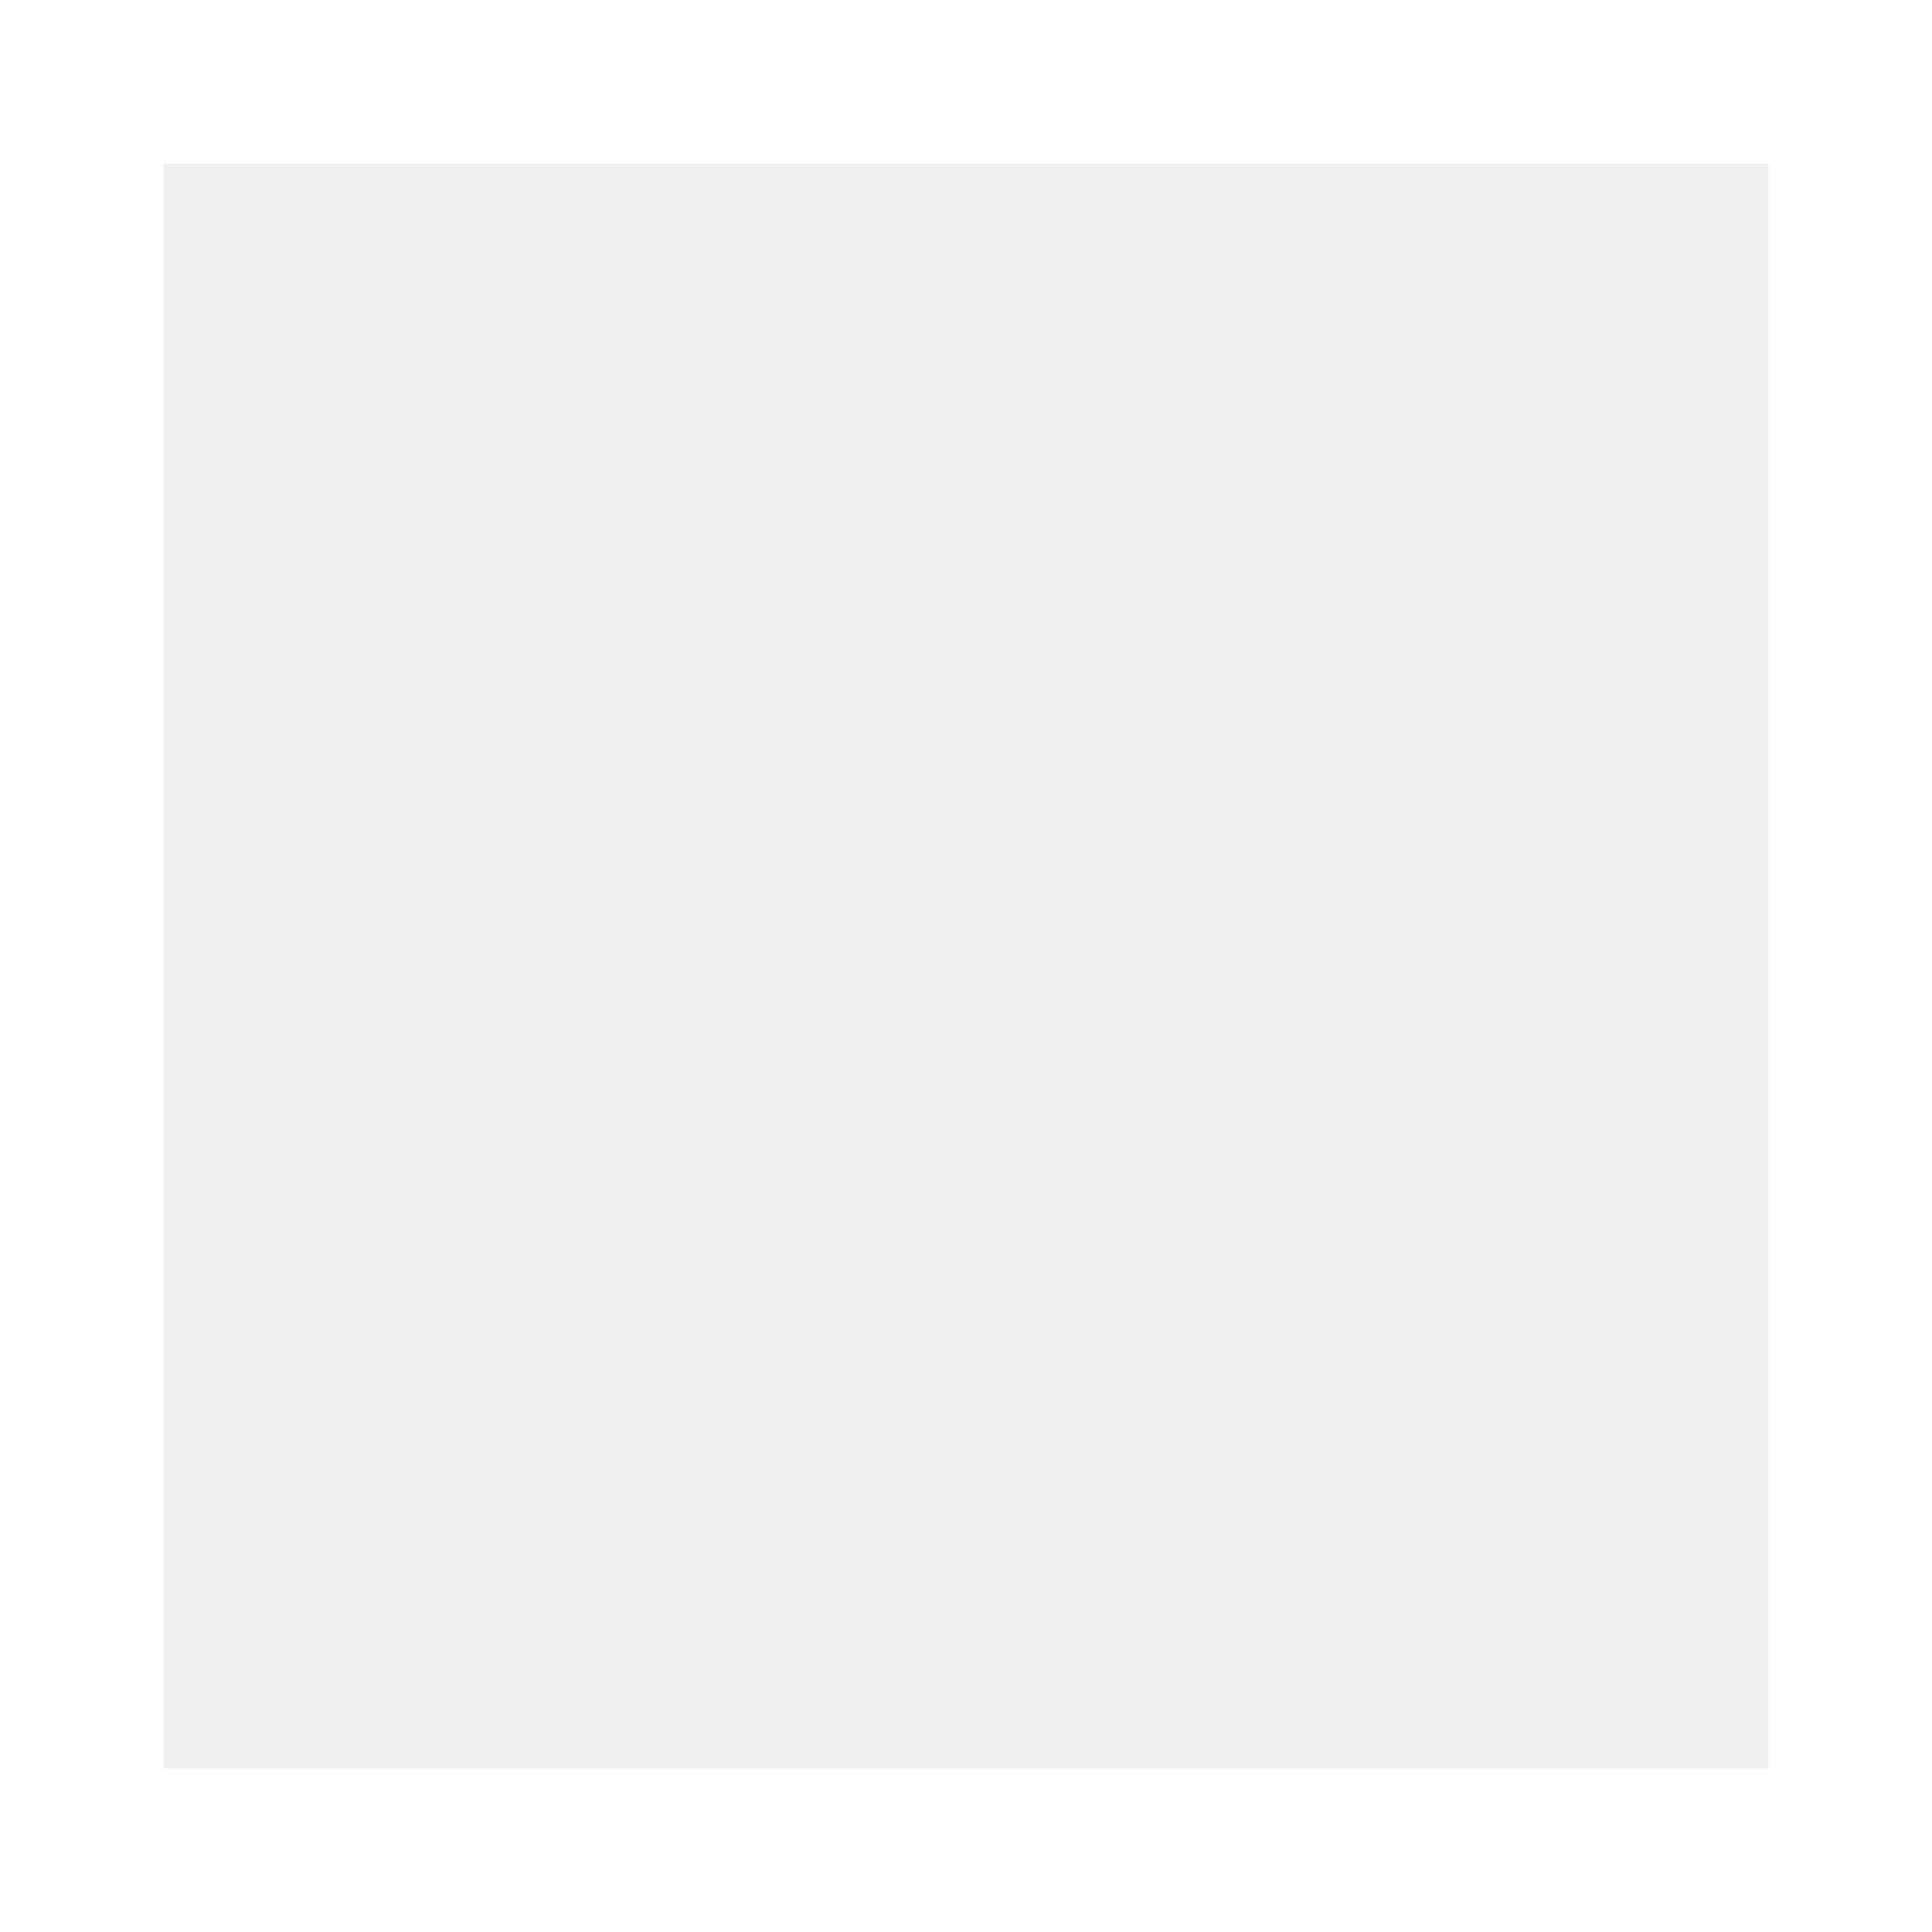
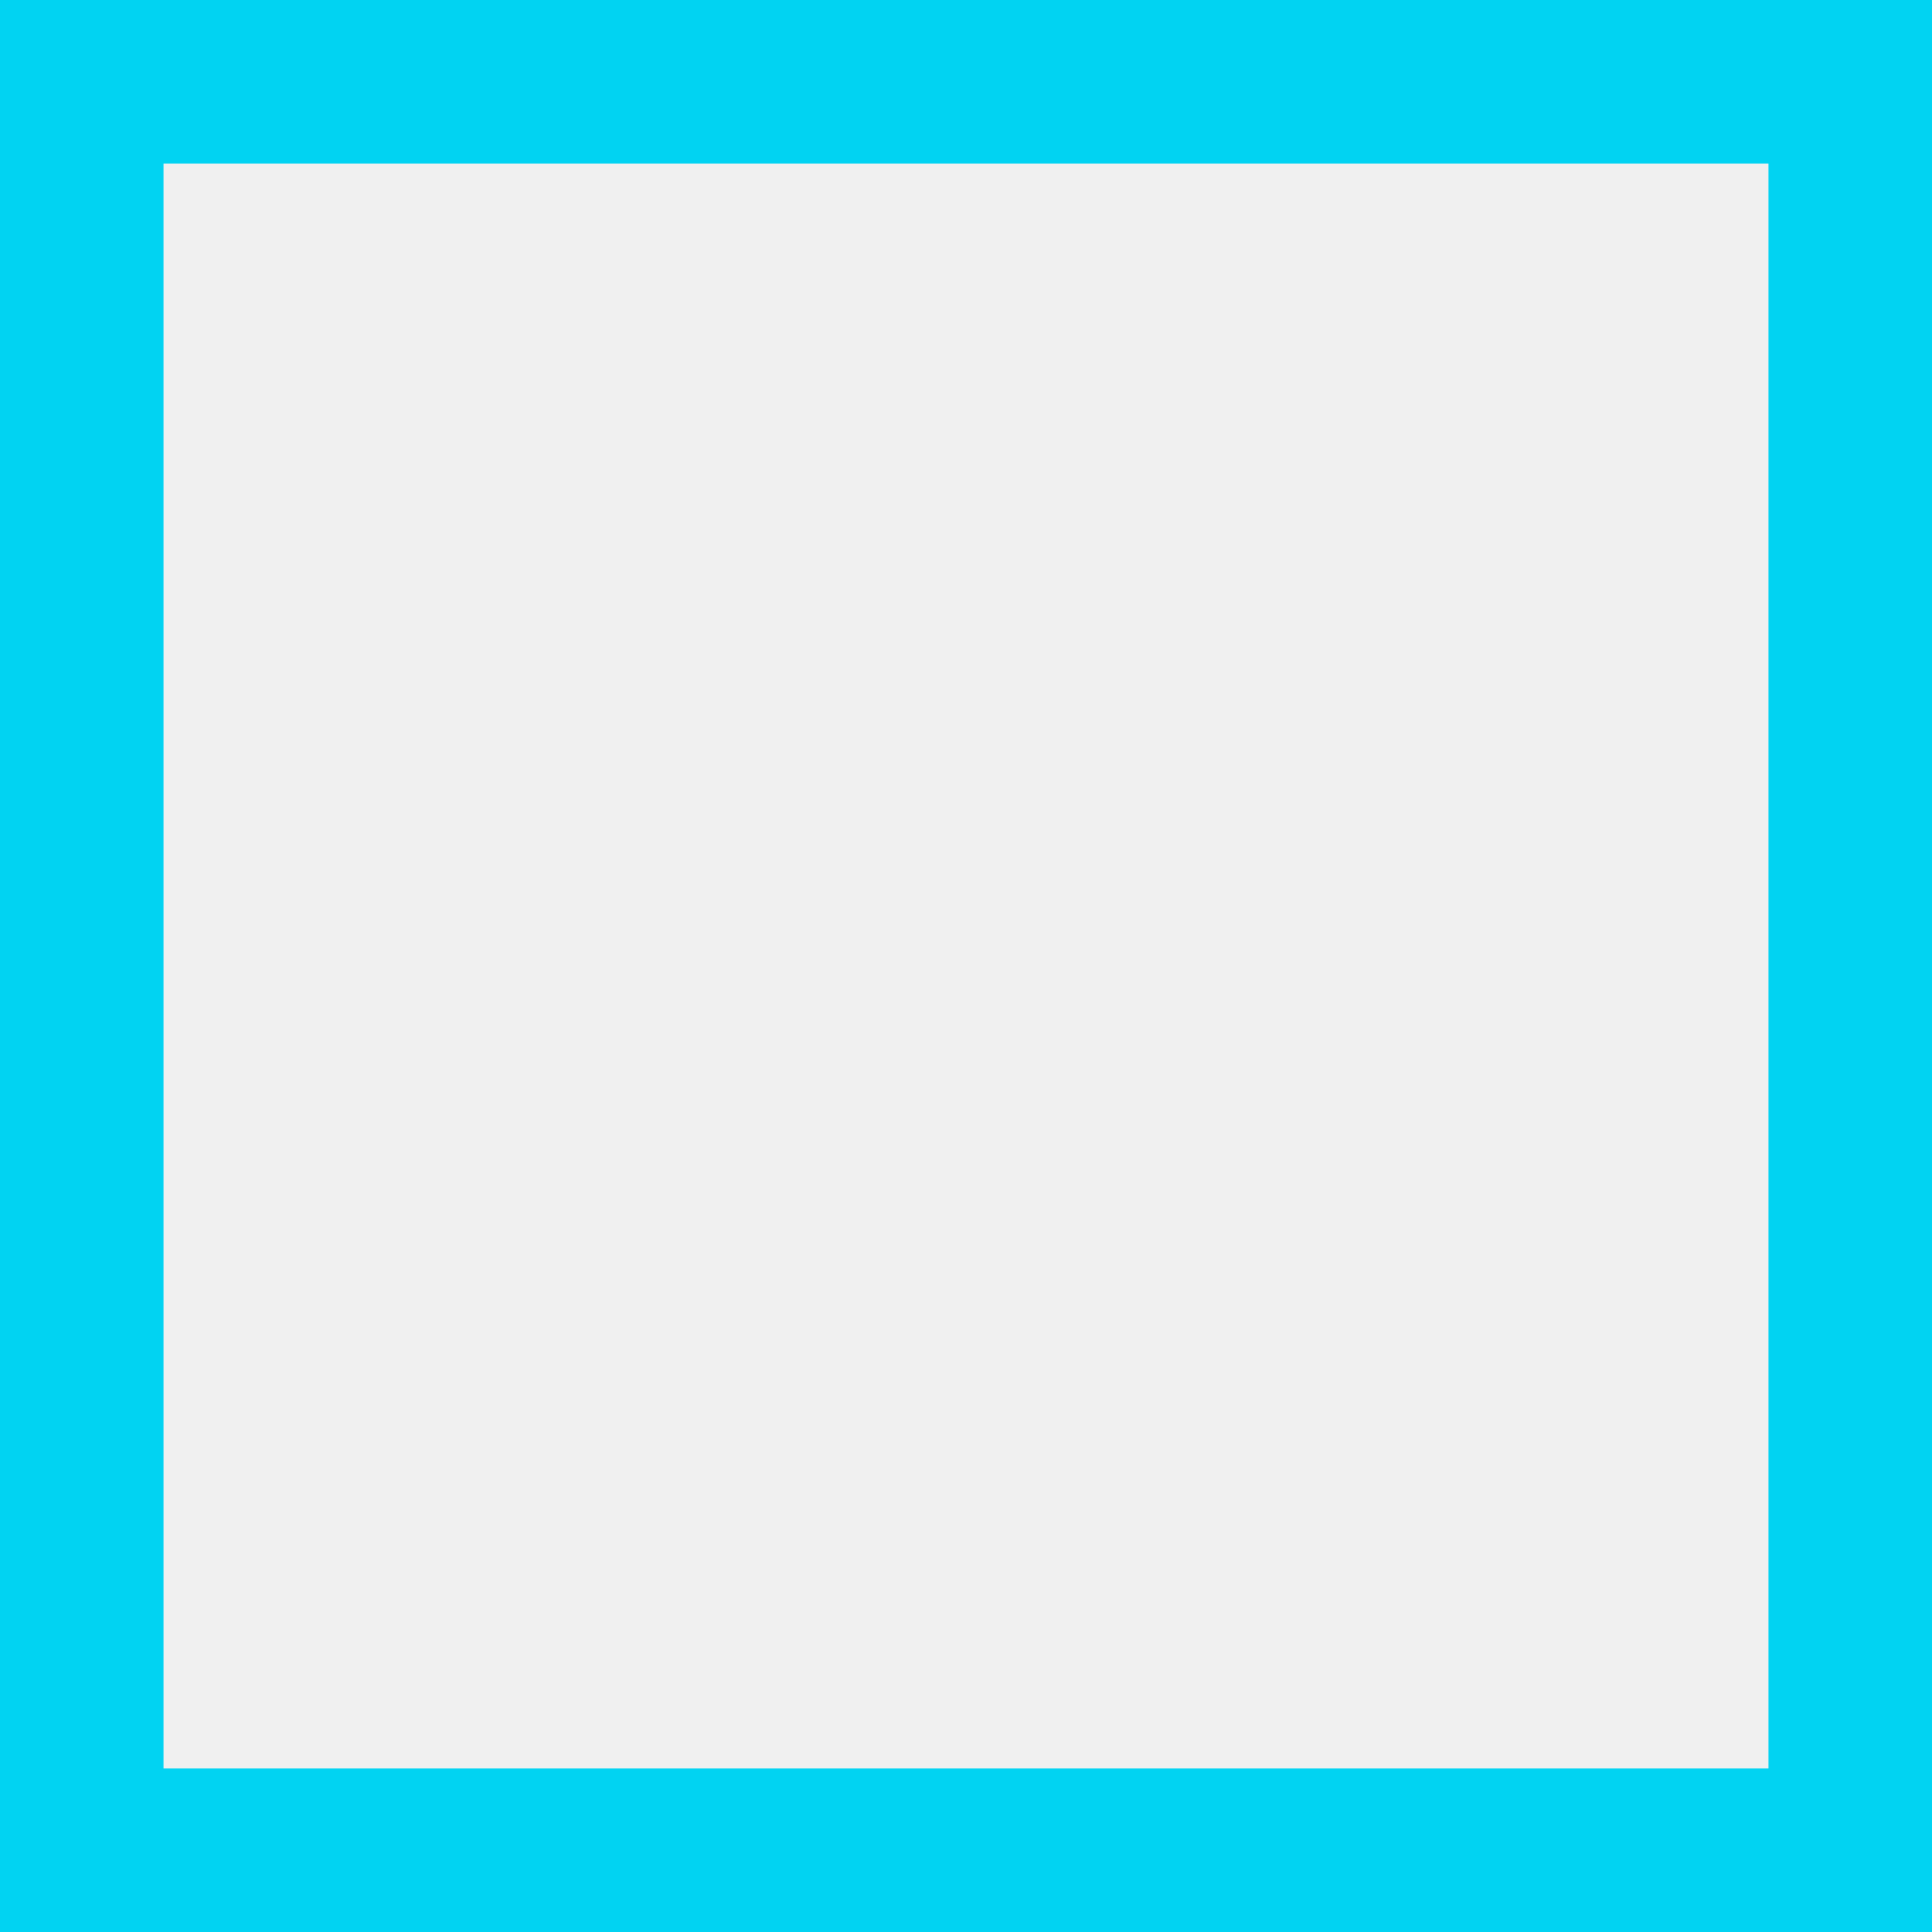
<svg xmlns="http://www.w3.org/2000/svg" width="10" height="10" version="1.1" viewBox="0 0 2.646 2.646">
  <g transform="translate(-1.658 -1.642)">
-     <path d="m1.77 4.176h2.422v-2.422h-2.422z" fill="none" stroke="#fff" stroke-linecap="round" stroke-width=".224px" />
+     <path d="m1.77 4.176h2.422v-2.422h-2.422z" fill="none" stroke="#01D3F2" stroke-linecap="round" stroke-width=".224px" />
  </g>
</svg>
